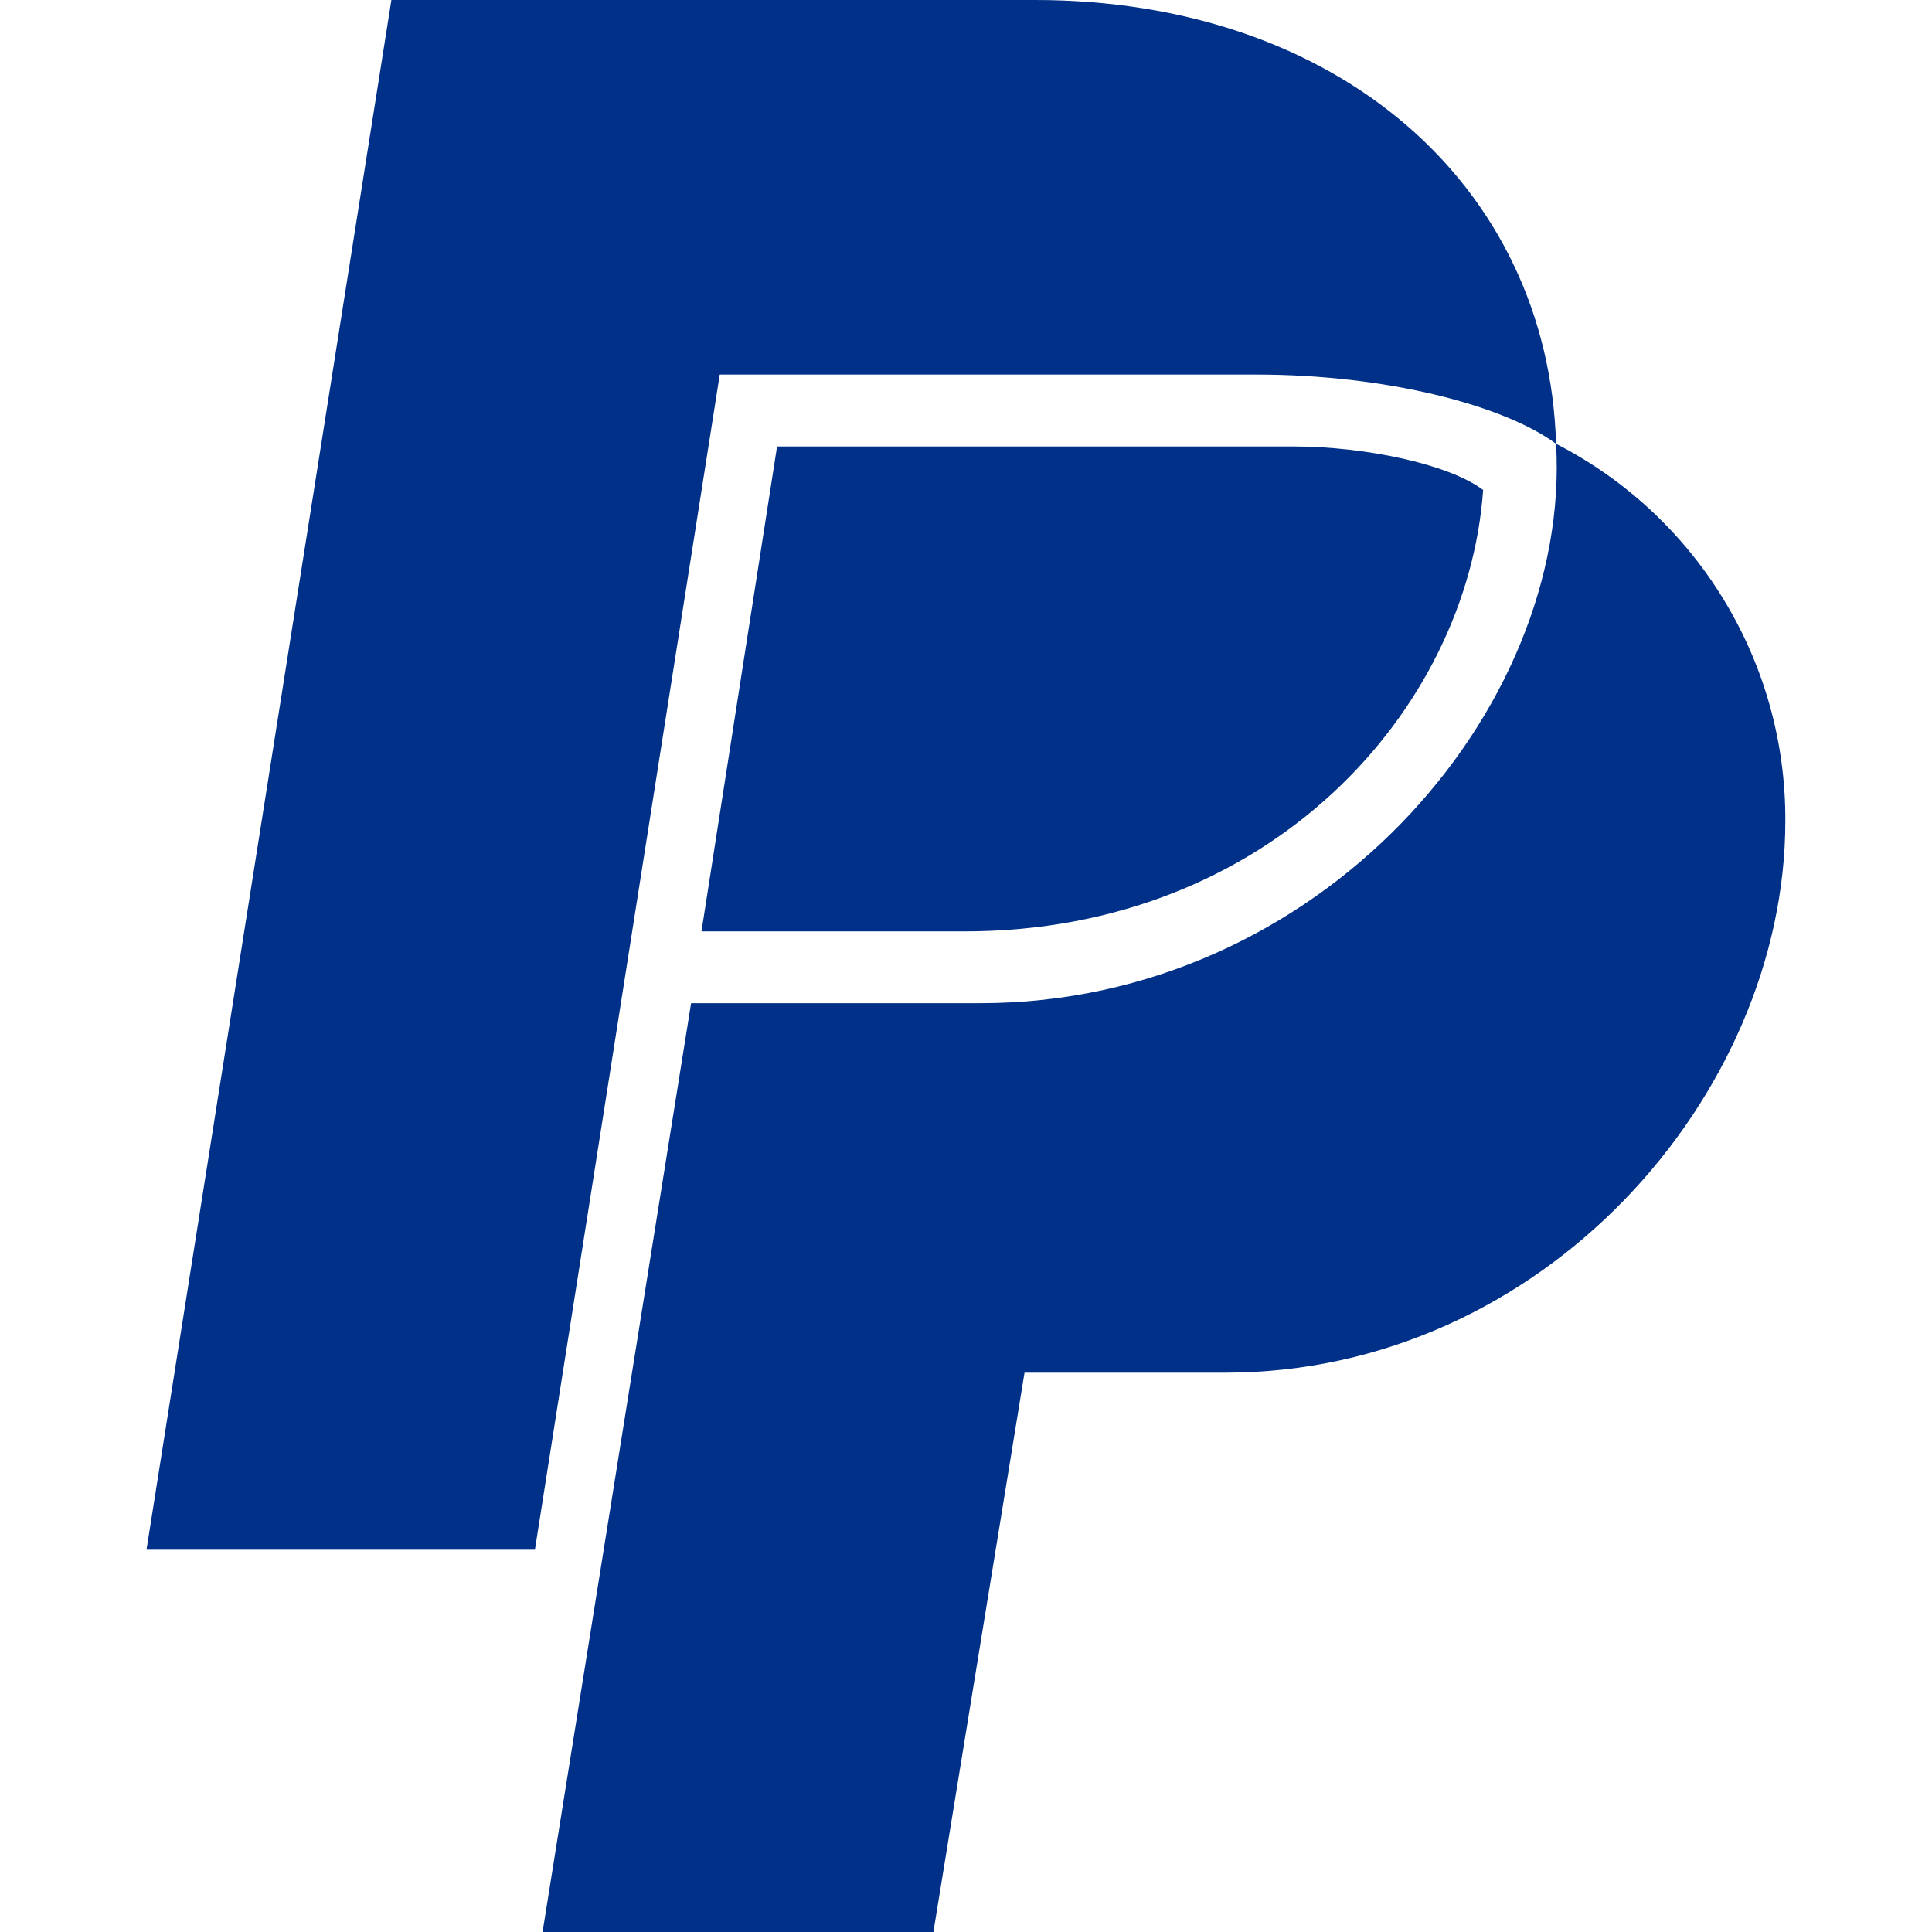
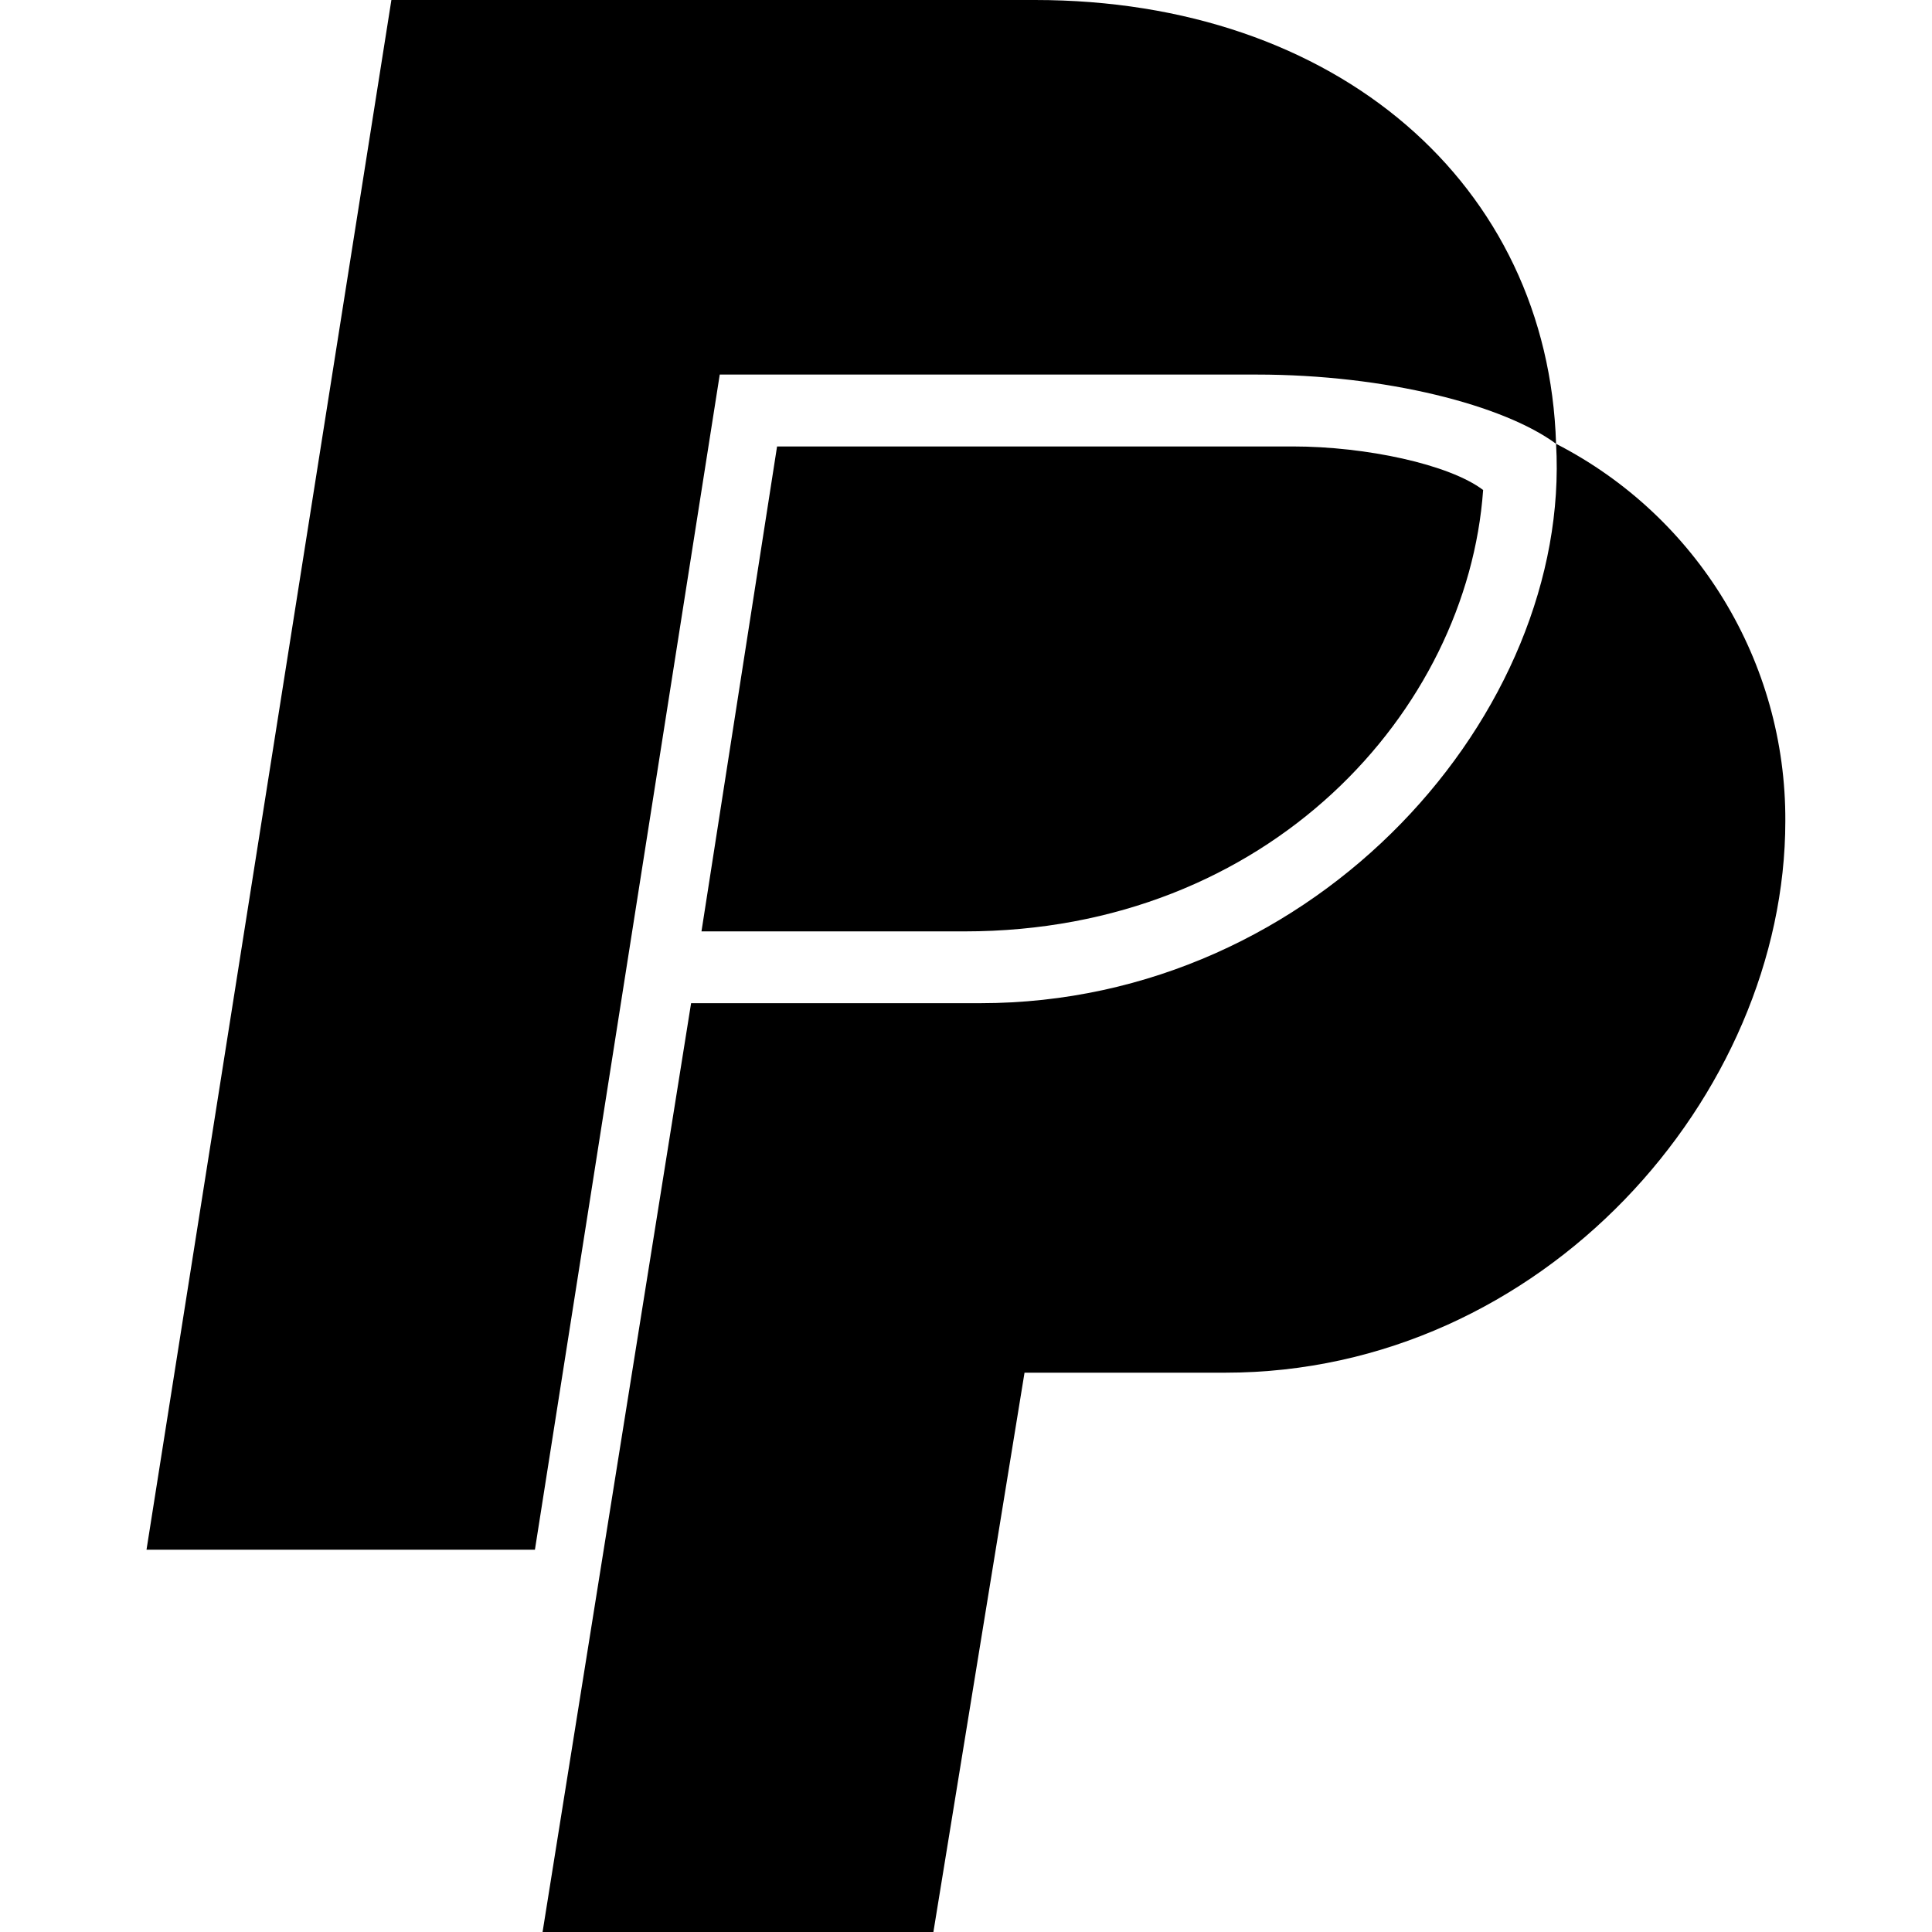
- <svg xmlns="http://www.w3.org/2000/svg" fill="#003087" role="img" viewBox="0 0 24 24">
+ <svg xmlns="http://www.w3.org/2000/svg" fill="#000000" role="img" viewBox="0 0 24 24">
  <path d="M15.607 4.653H8.941L6.645 19.251H1.82L4.862 0h7.995c3.754 0 6.375 2.294 6.473 5.513-.648-.478-2.105-.86-3.722-.86m6.57 5.546c0 3.41-3.01 6.853-6.958 6.853h-2.493L11.595 24H6.74l1.845-11.538h3.592c4.208 0 7.346-3.634 7.153-6.949a5.24 5.24 0 0 1 2.848 4.686M9.653 5.546h6.408c.907 0 1.942.222 2.363.541-.195 2.741-2.655 5.483-6.441 5.483H8.714Z" />
</svg>
